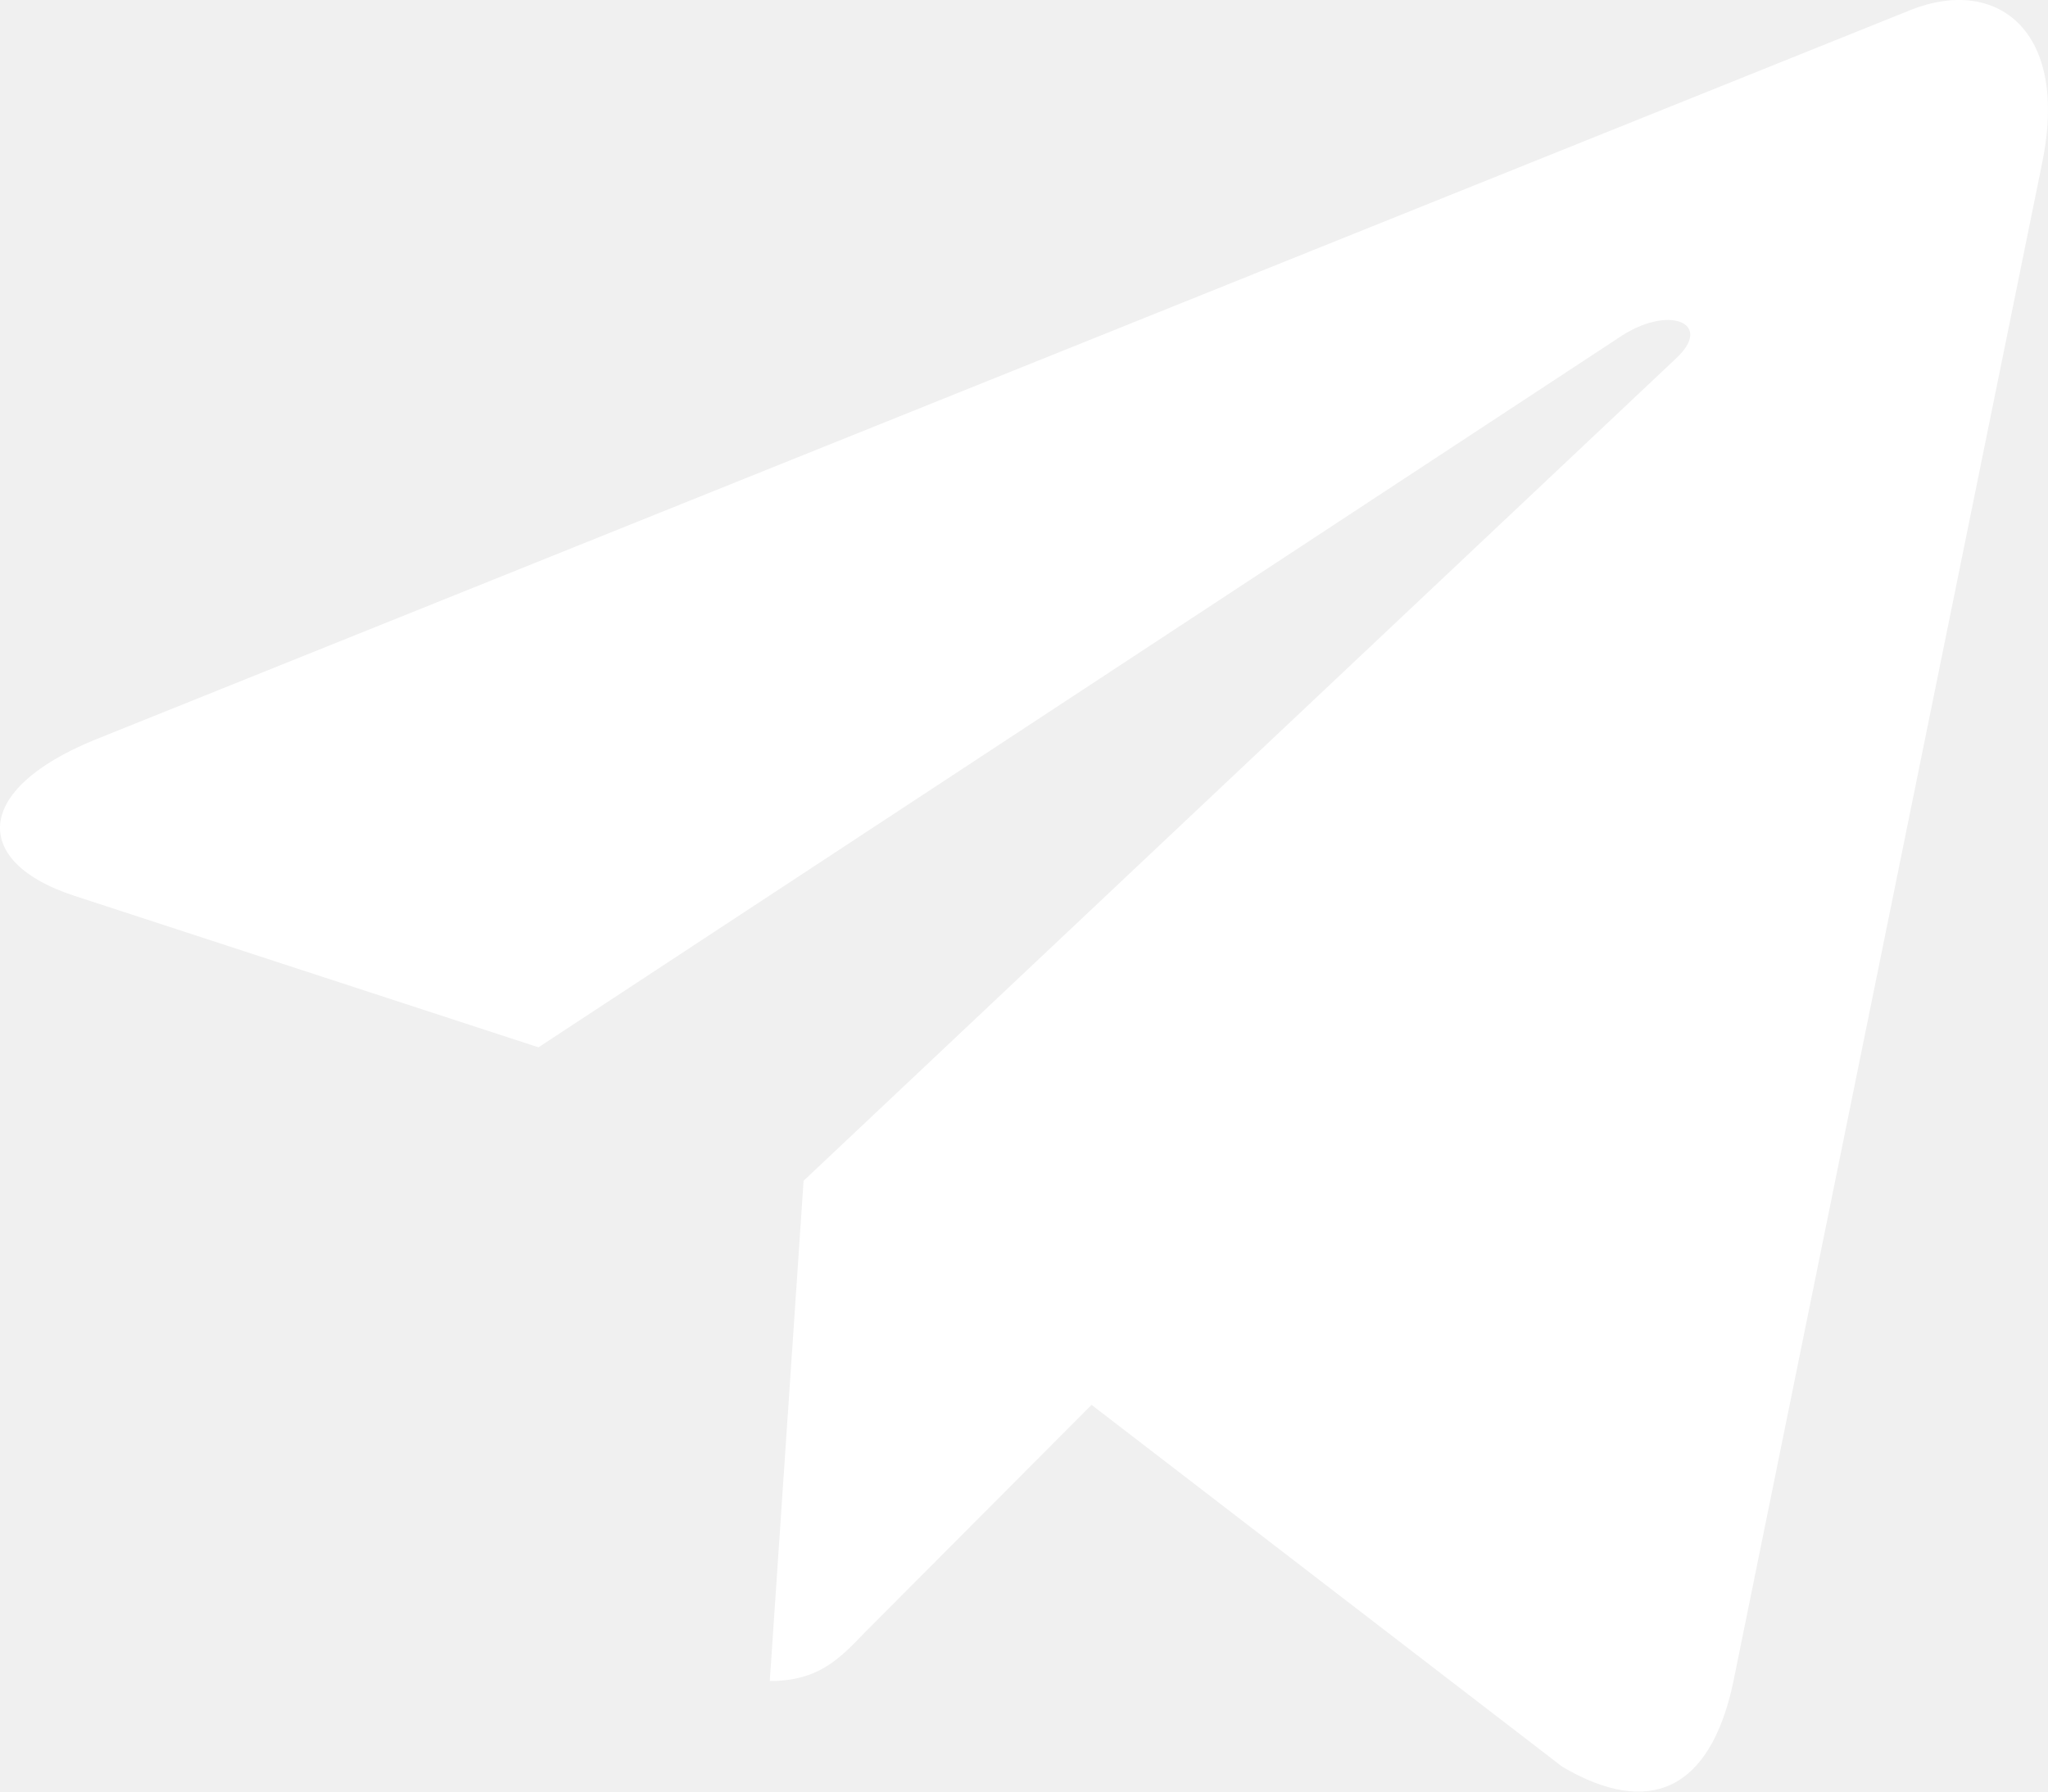
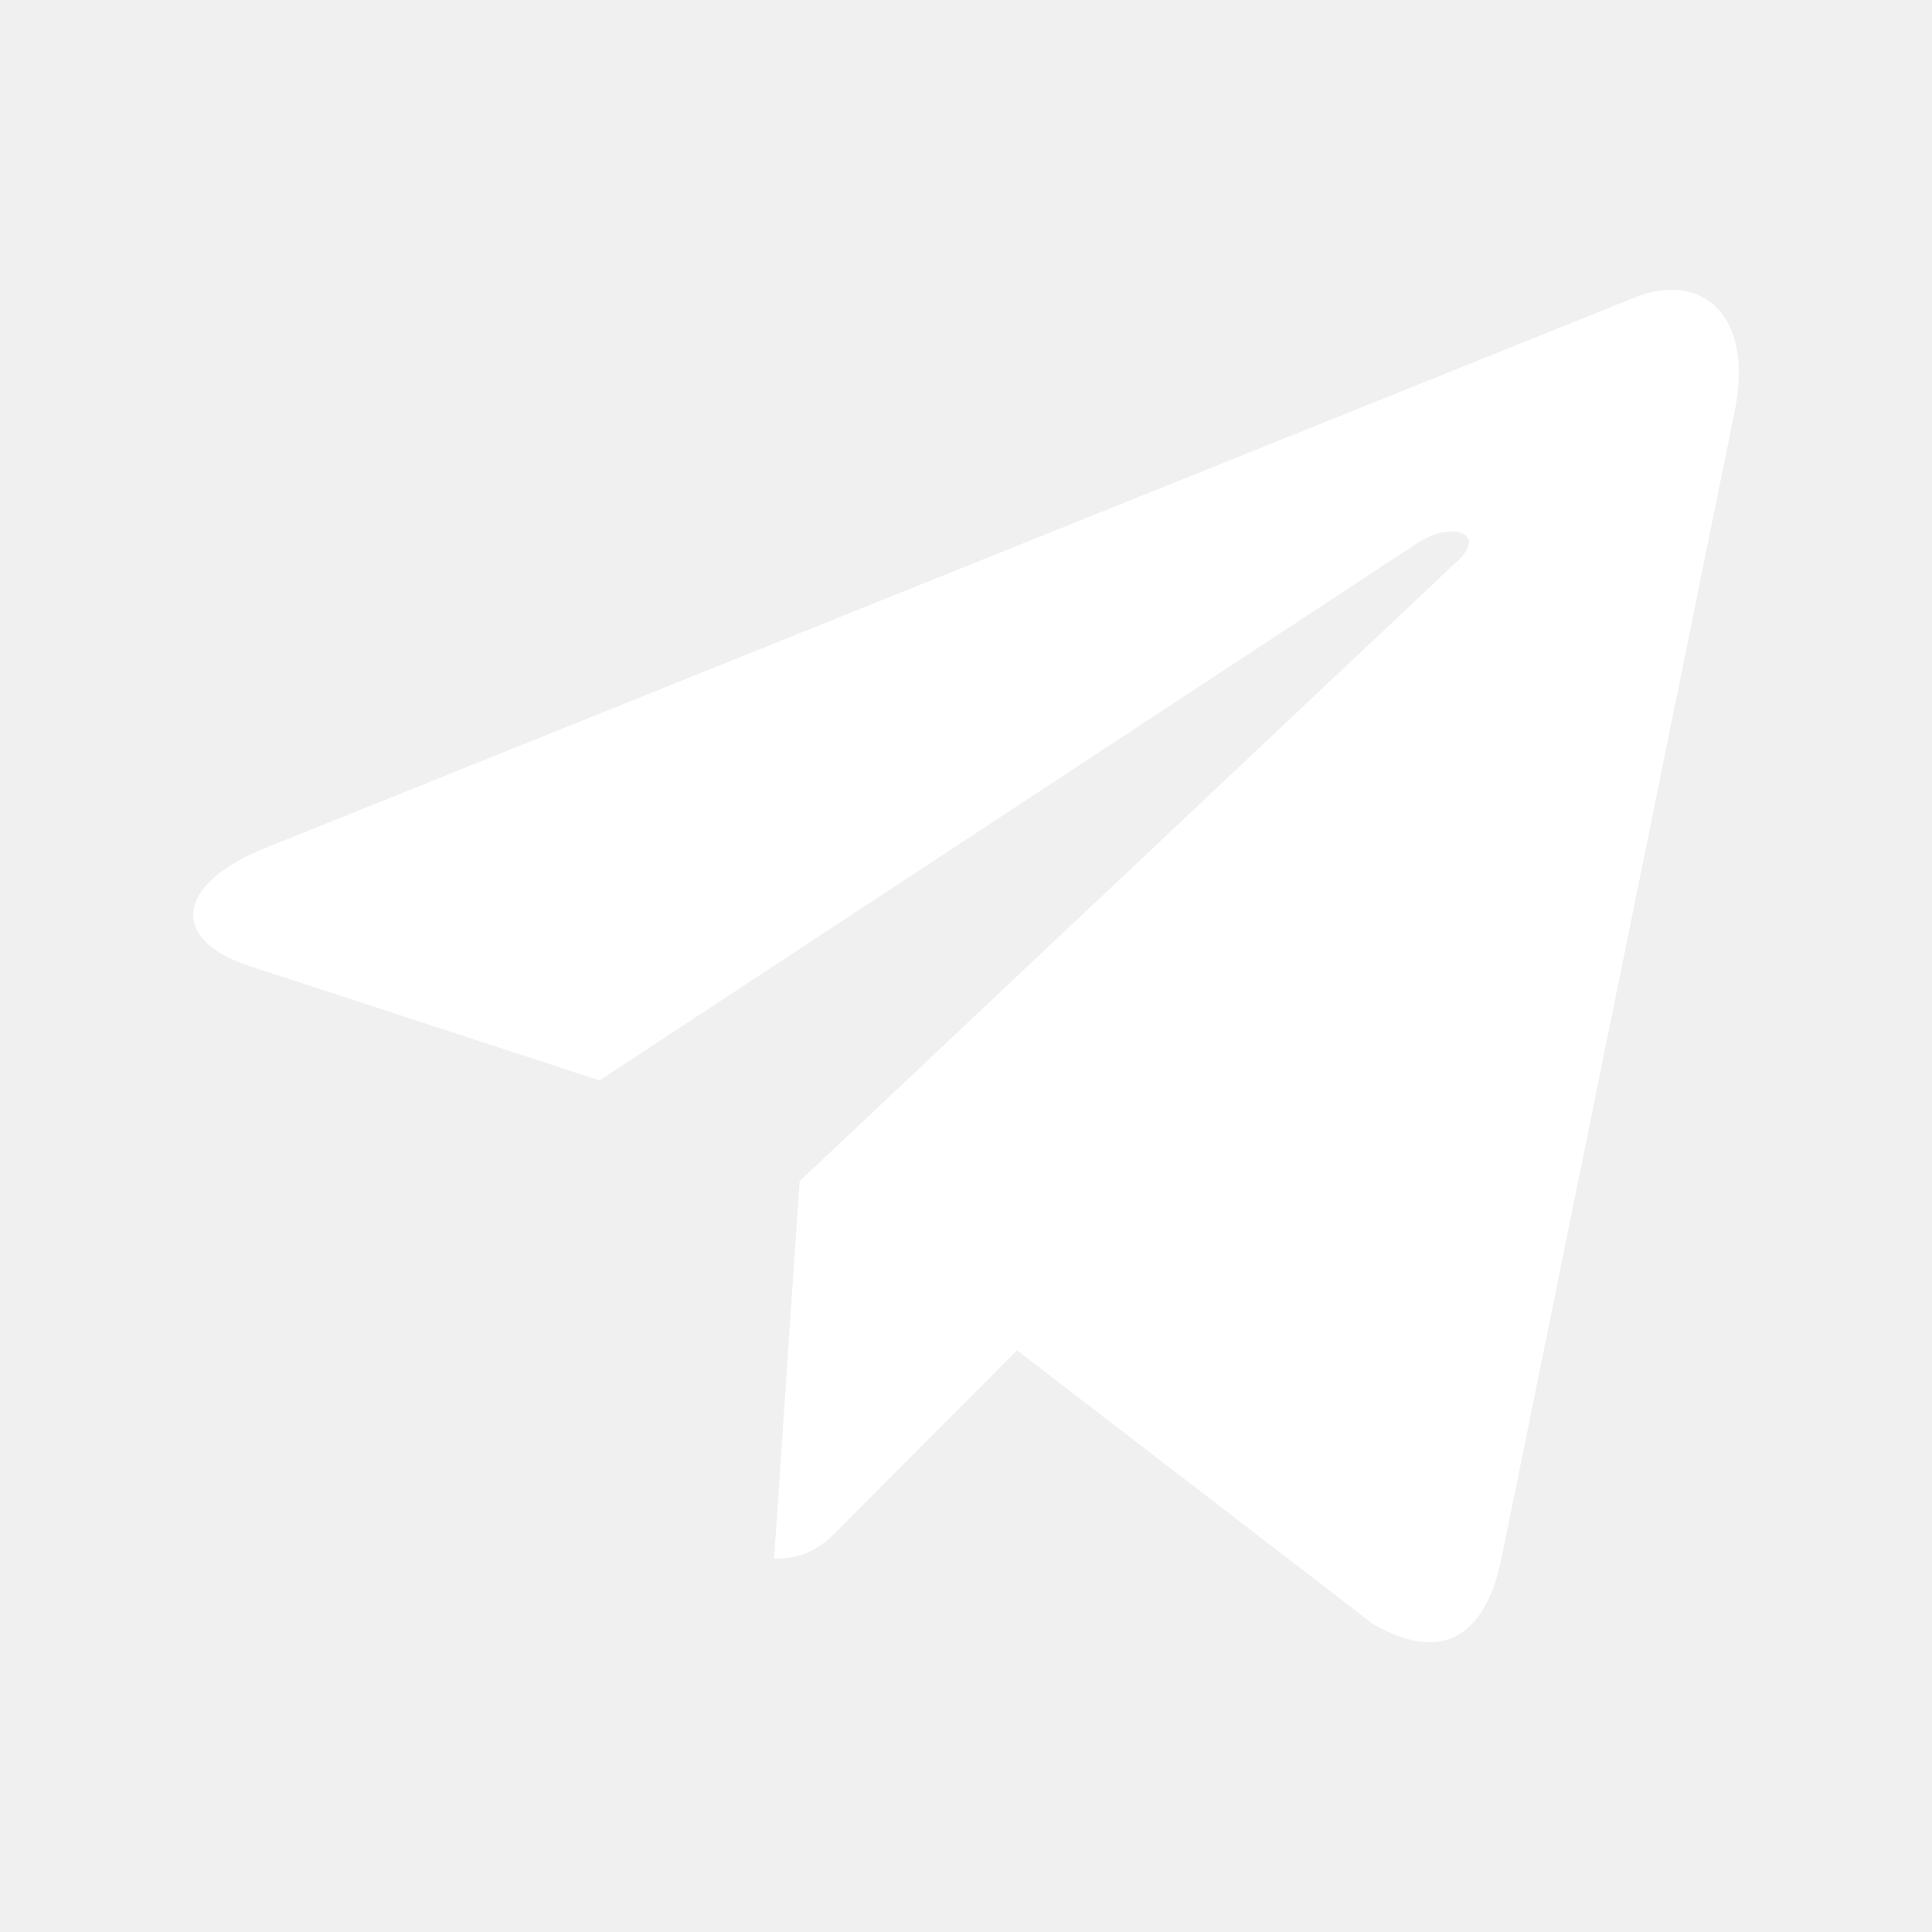
- <svg xmlns="http://www.w3.org/2000/svg" width="16" height="14" viewBox="0 0 16 14" fill="none">
-   <path d="M6.278 9.227L6.014 13.136C6.392 13.136 6.556 12.965 6.753 12.76L8.528 10.978L12.207 13.807C12.882 14.202 13.357 13.994 13.539 13.155L15.954 1.275L15.954 1.274C16.169 0.227 15.594 -0.182 14.937 0.074L0.743 5.78C-0.226 6.175 -0.211 6.742 0.578 6.999L4.207 8.184L12.636 2.646C13.032 2.37 13.393 2.523 13.096 2.799L6.278 9.227Z" fill="white" />
+ <svg xmlns="http://www.w3.org/2000/svg" width="39" height="39" viewBox="0 0 39 39" fill="none">
+   <path d="M16.142 23.843L15.626 31.465C16.365 31.465 16.685 31.132 17.068 30.732L20.53 27.258L27.704 32.774C29.019 33.544 29.946 33.138 30.301 31.503L35.01 8.336L35.011 8.335C35.428 6.293 34.308 5.494 33.026 5.995L5.348 17.121C3.459 17.891 3.488 18.997 5.027 19.498L12.103 21.809L28.54 11.01C29.313 10.473 30.017 10.77 29.438 11.308L16.142 23.843Z" fill="white" />
</svg>
